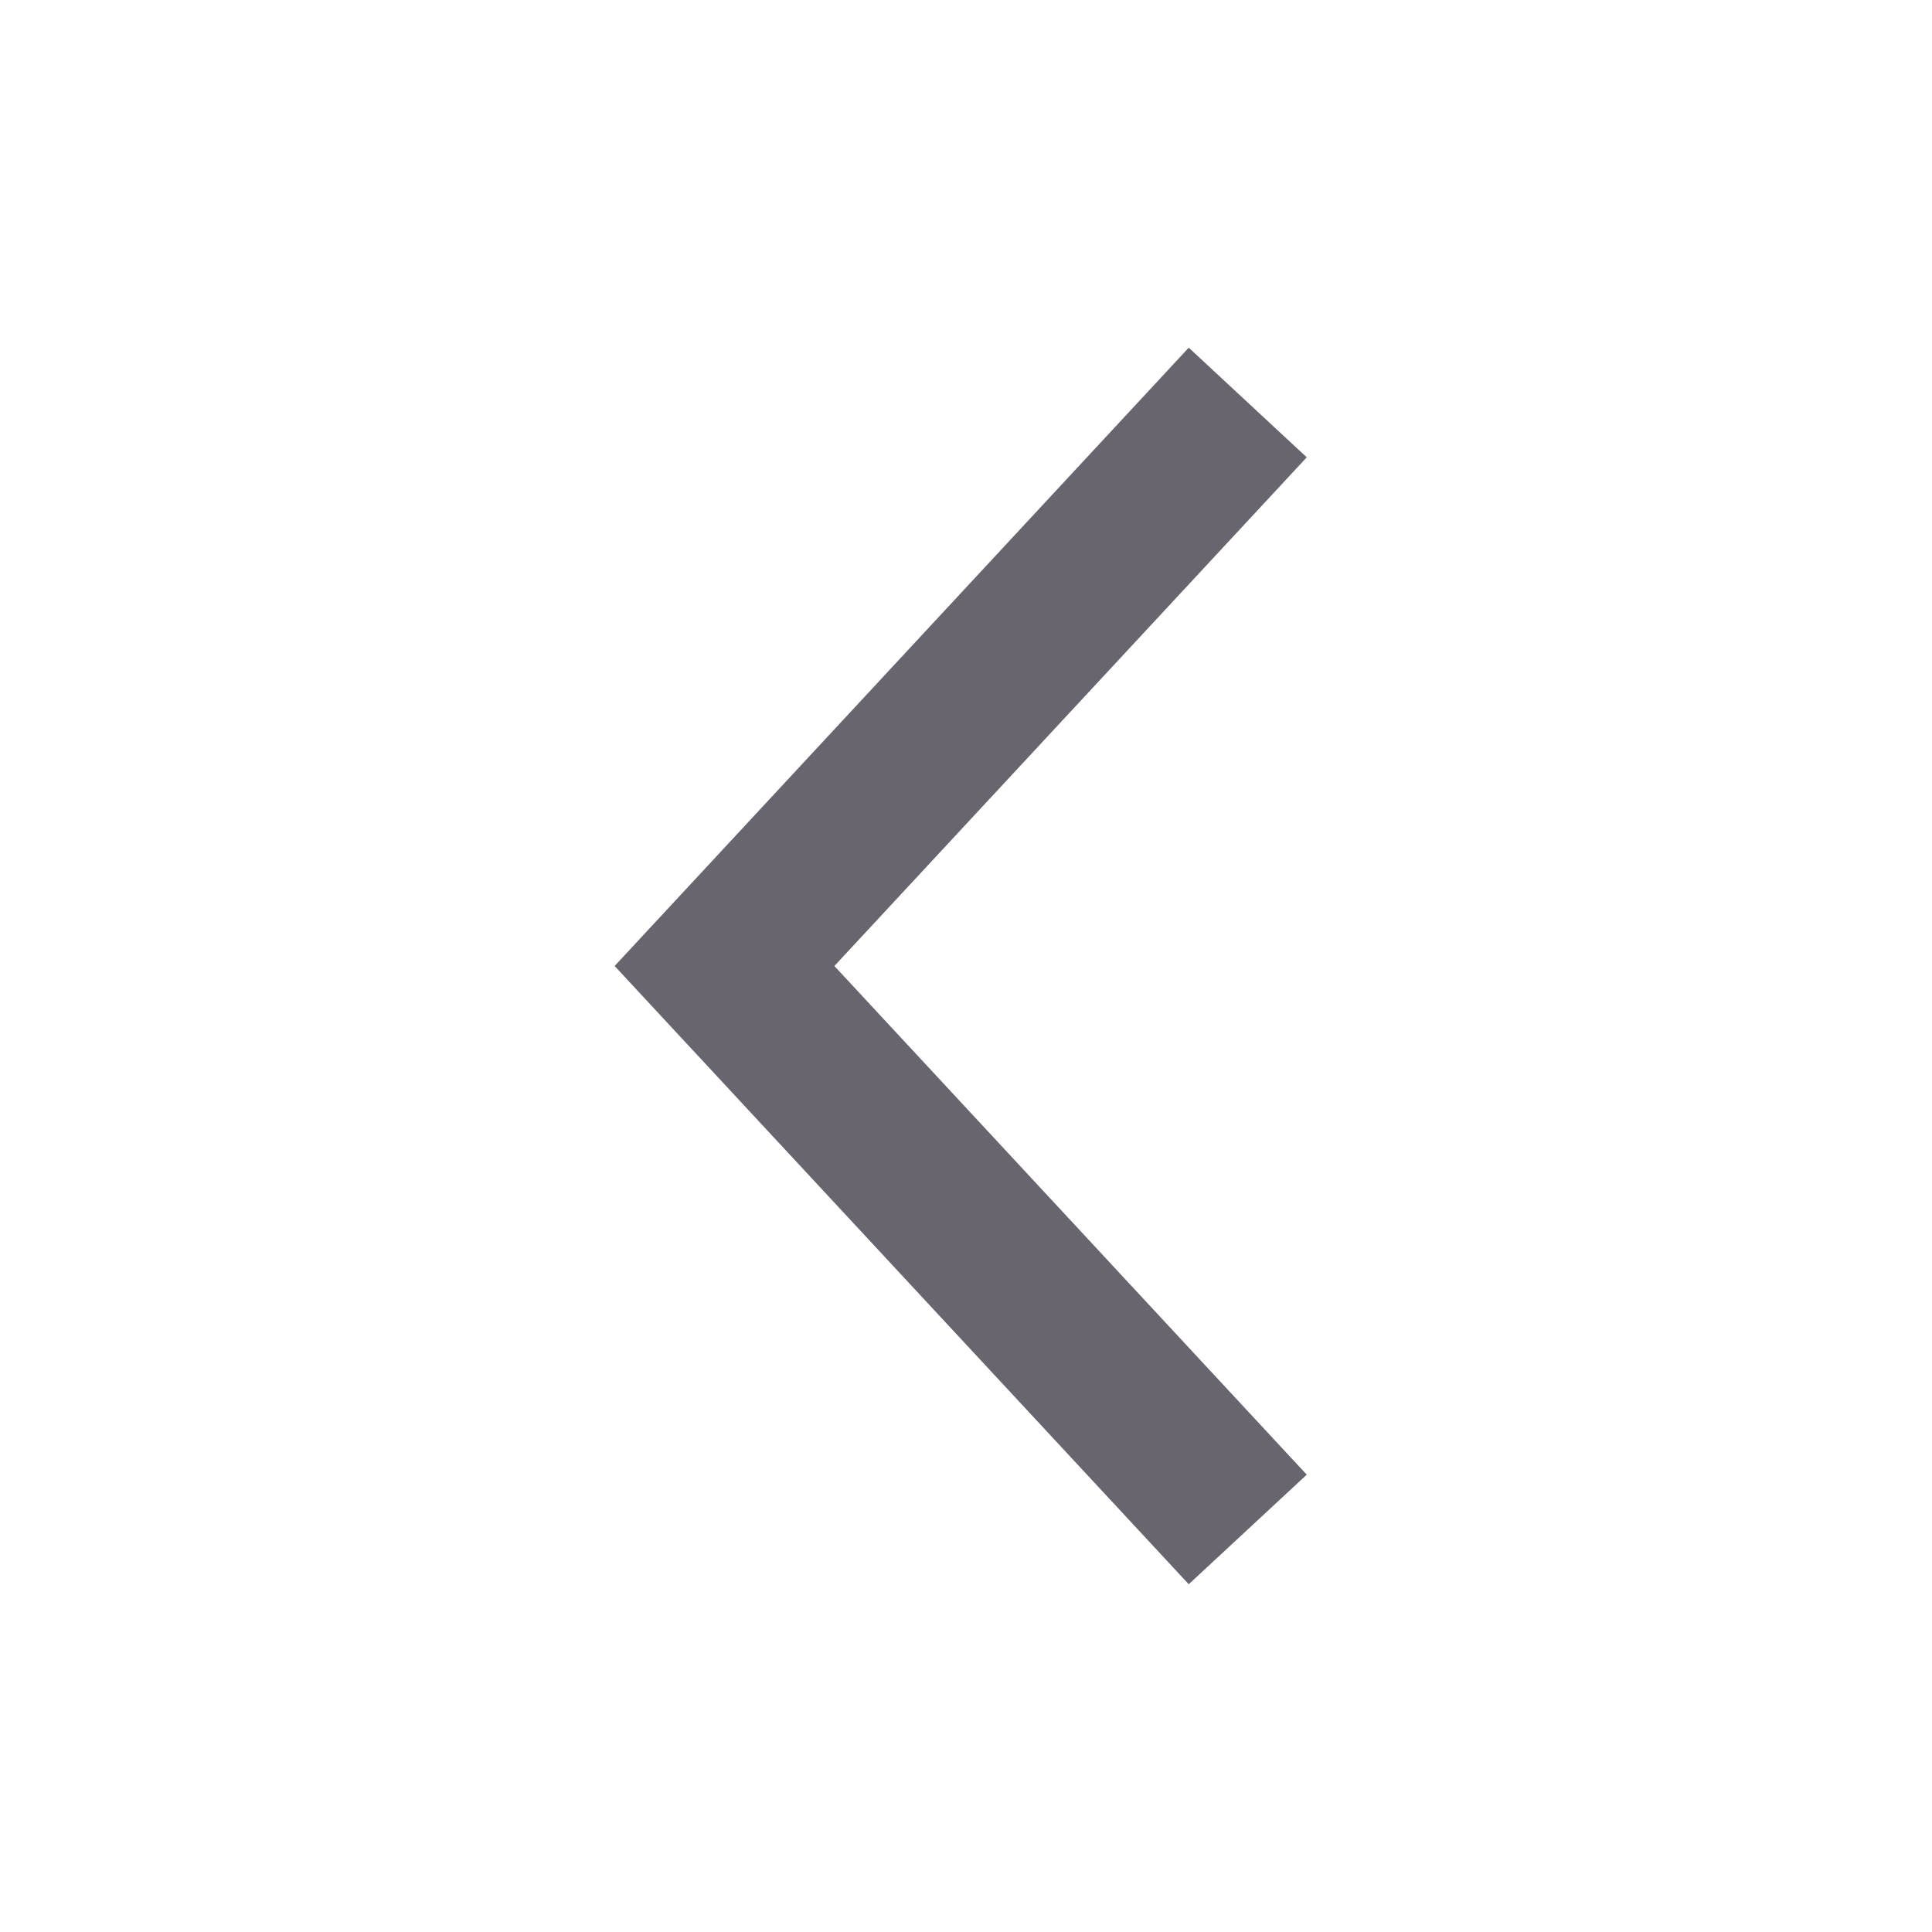
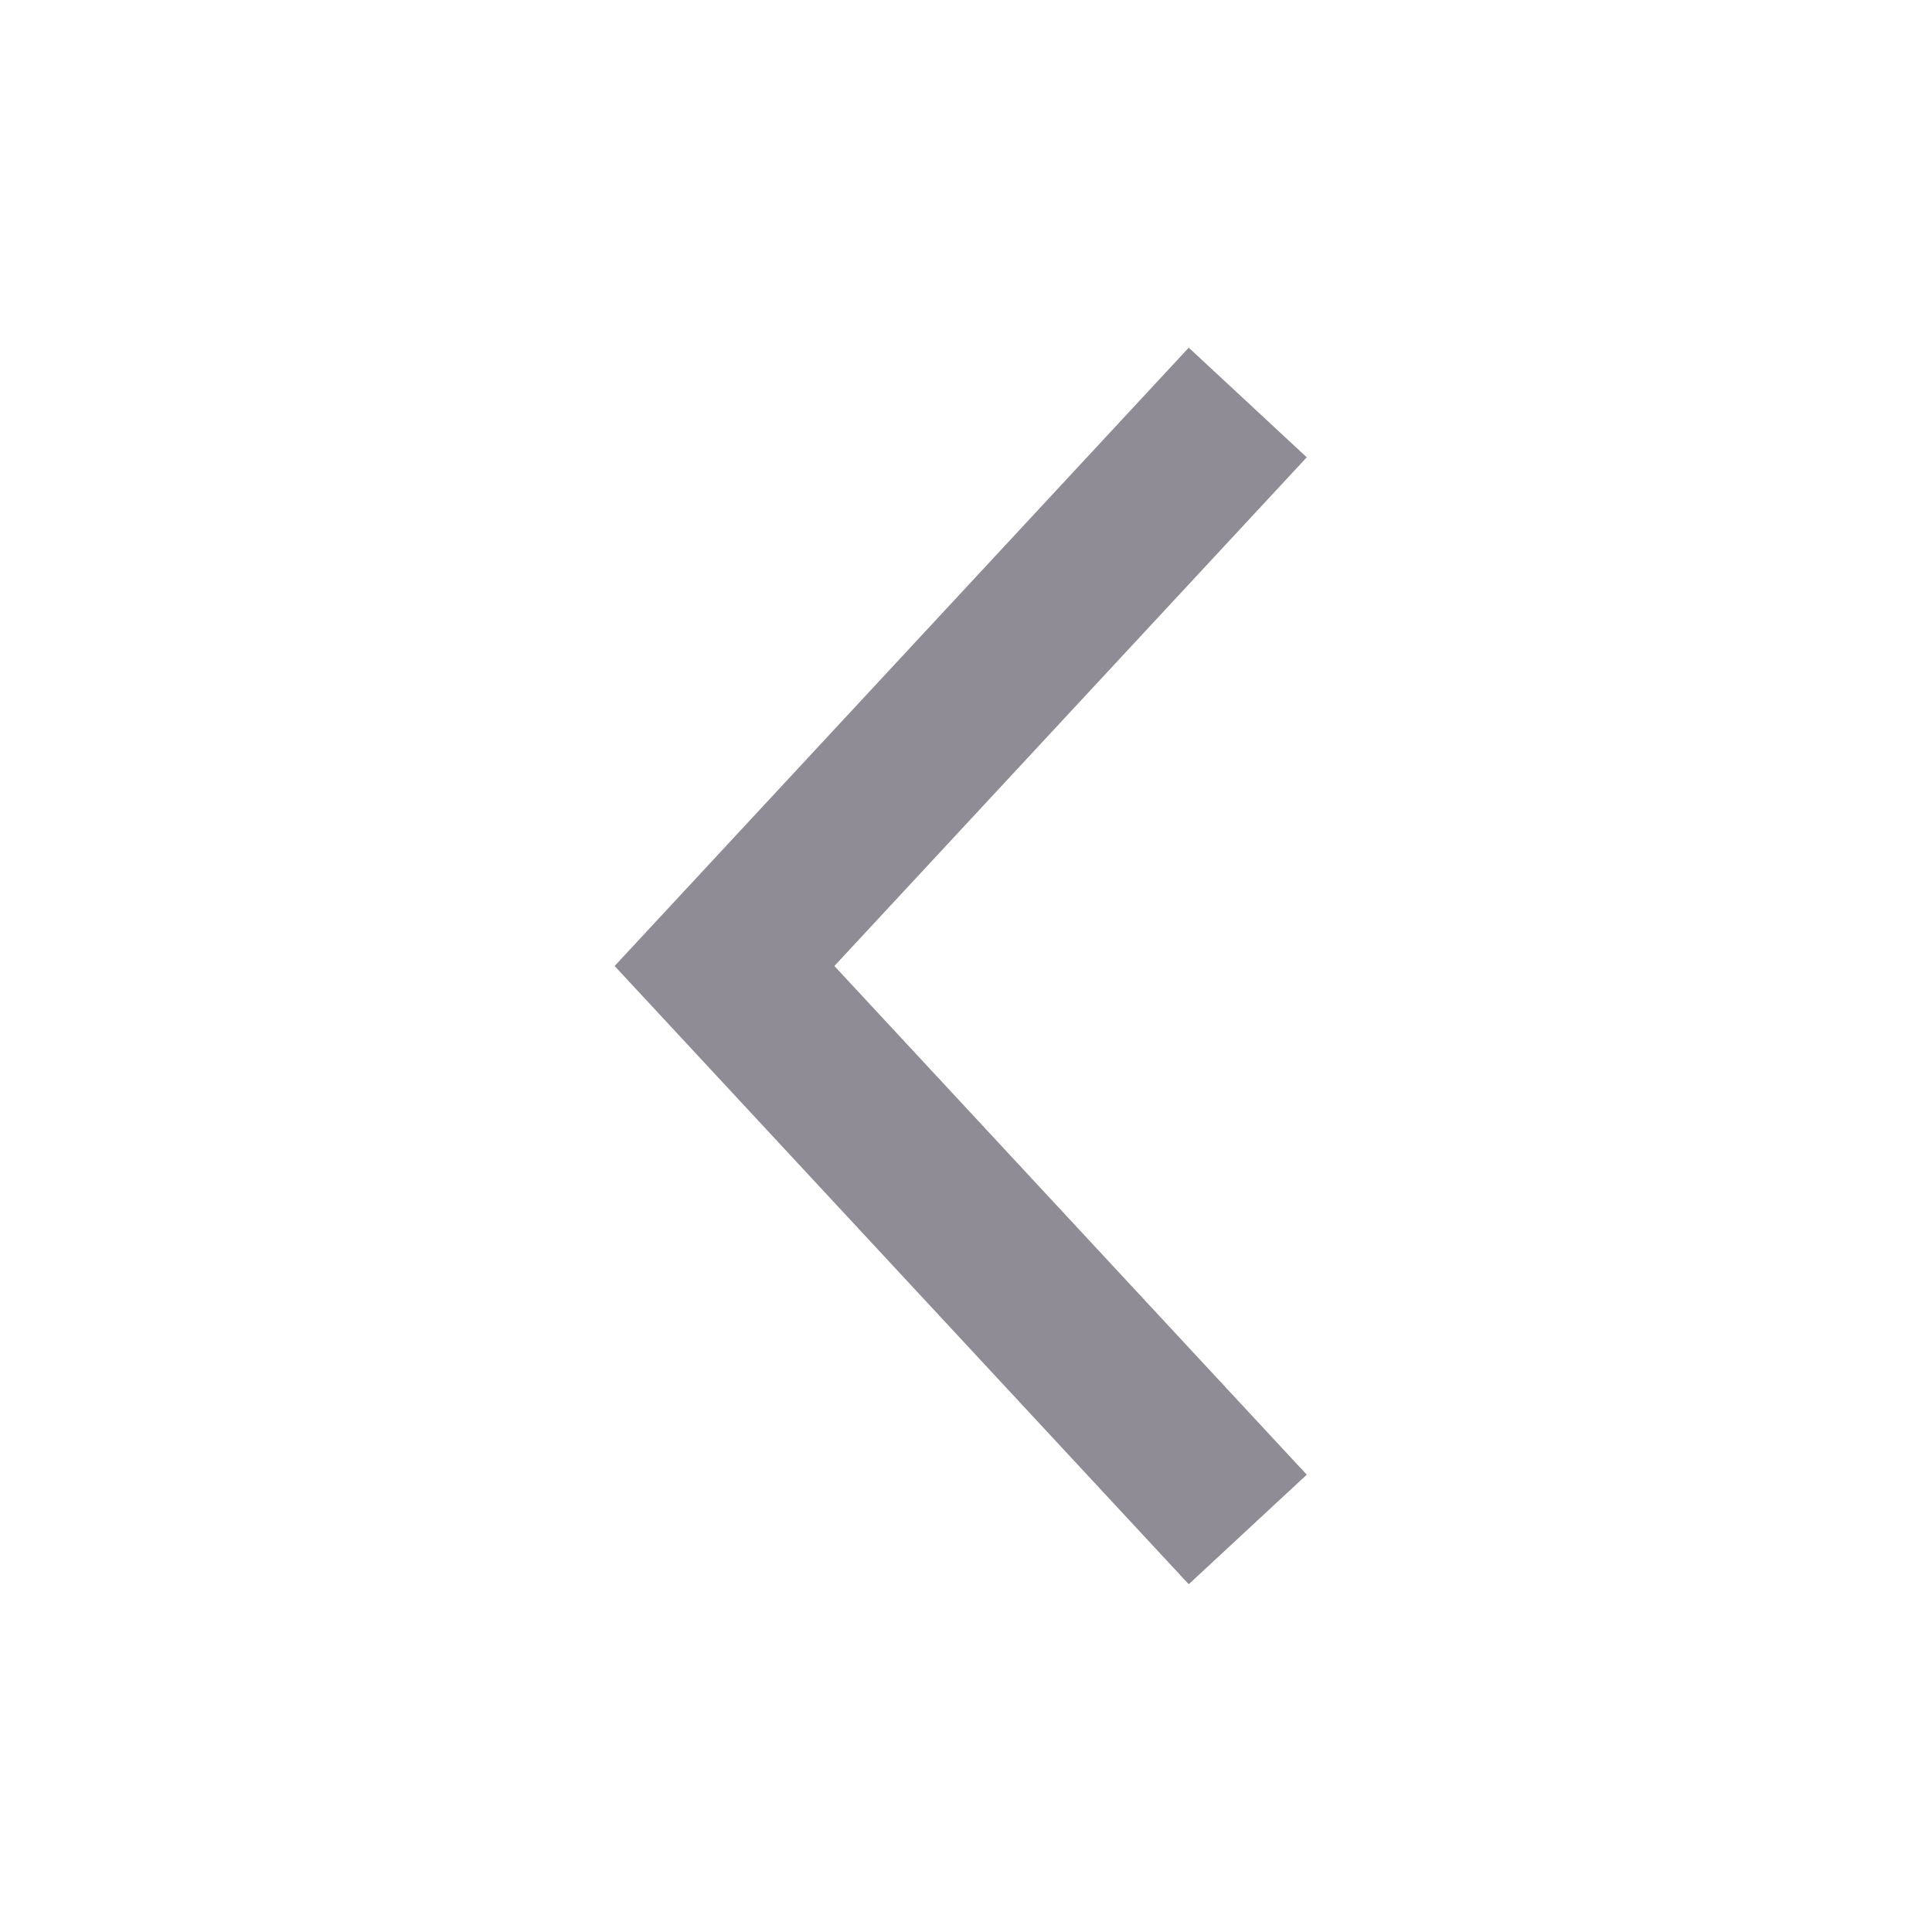
<svg xmlns="http://www.w3.org/2000/svg" width="24" height="24" viewBox="0 0 24 24">
  <defs>
    <style type="text/css">
-             .cls-1{fill:#69656F}.cls-2{fill:none}
+             .cls-1{fill:#908c96}.cls-2{fill:none}
        </style>
  </defs>
  <g id="ic_chevron_left" transform="rotate(90 12 12)">
    <g id="Group_8822" data-name="Group 8822">
      <path id="Path_18879" d="M12 16.365L4.319 9.233l1.362-1.466L12 13.635l6.319-5.868 1.361 1.466z" class="cls-1" data-name="Path 18879" />
    </g>
    <path id="Rectangle_4407" d="M0 0h24v24H0z" class="cls-2" data-name="Rectangle 4407" />
  </g>
</svg>
